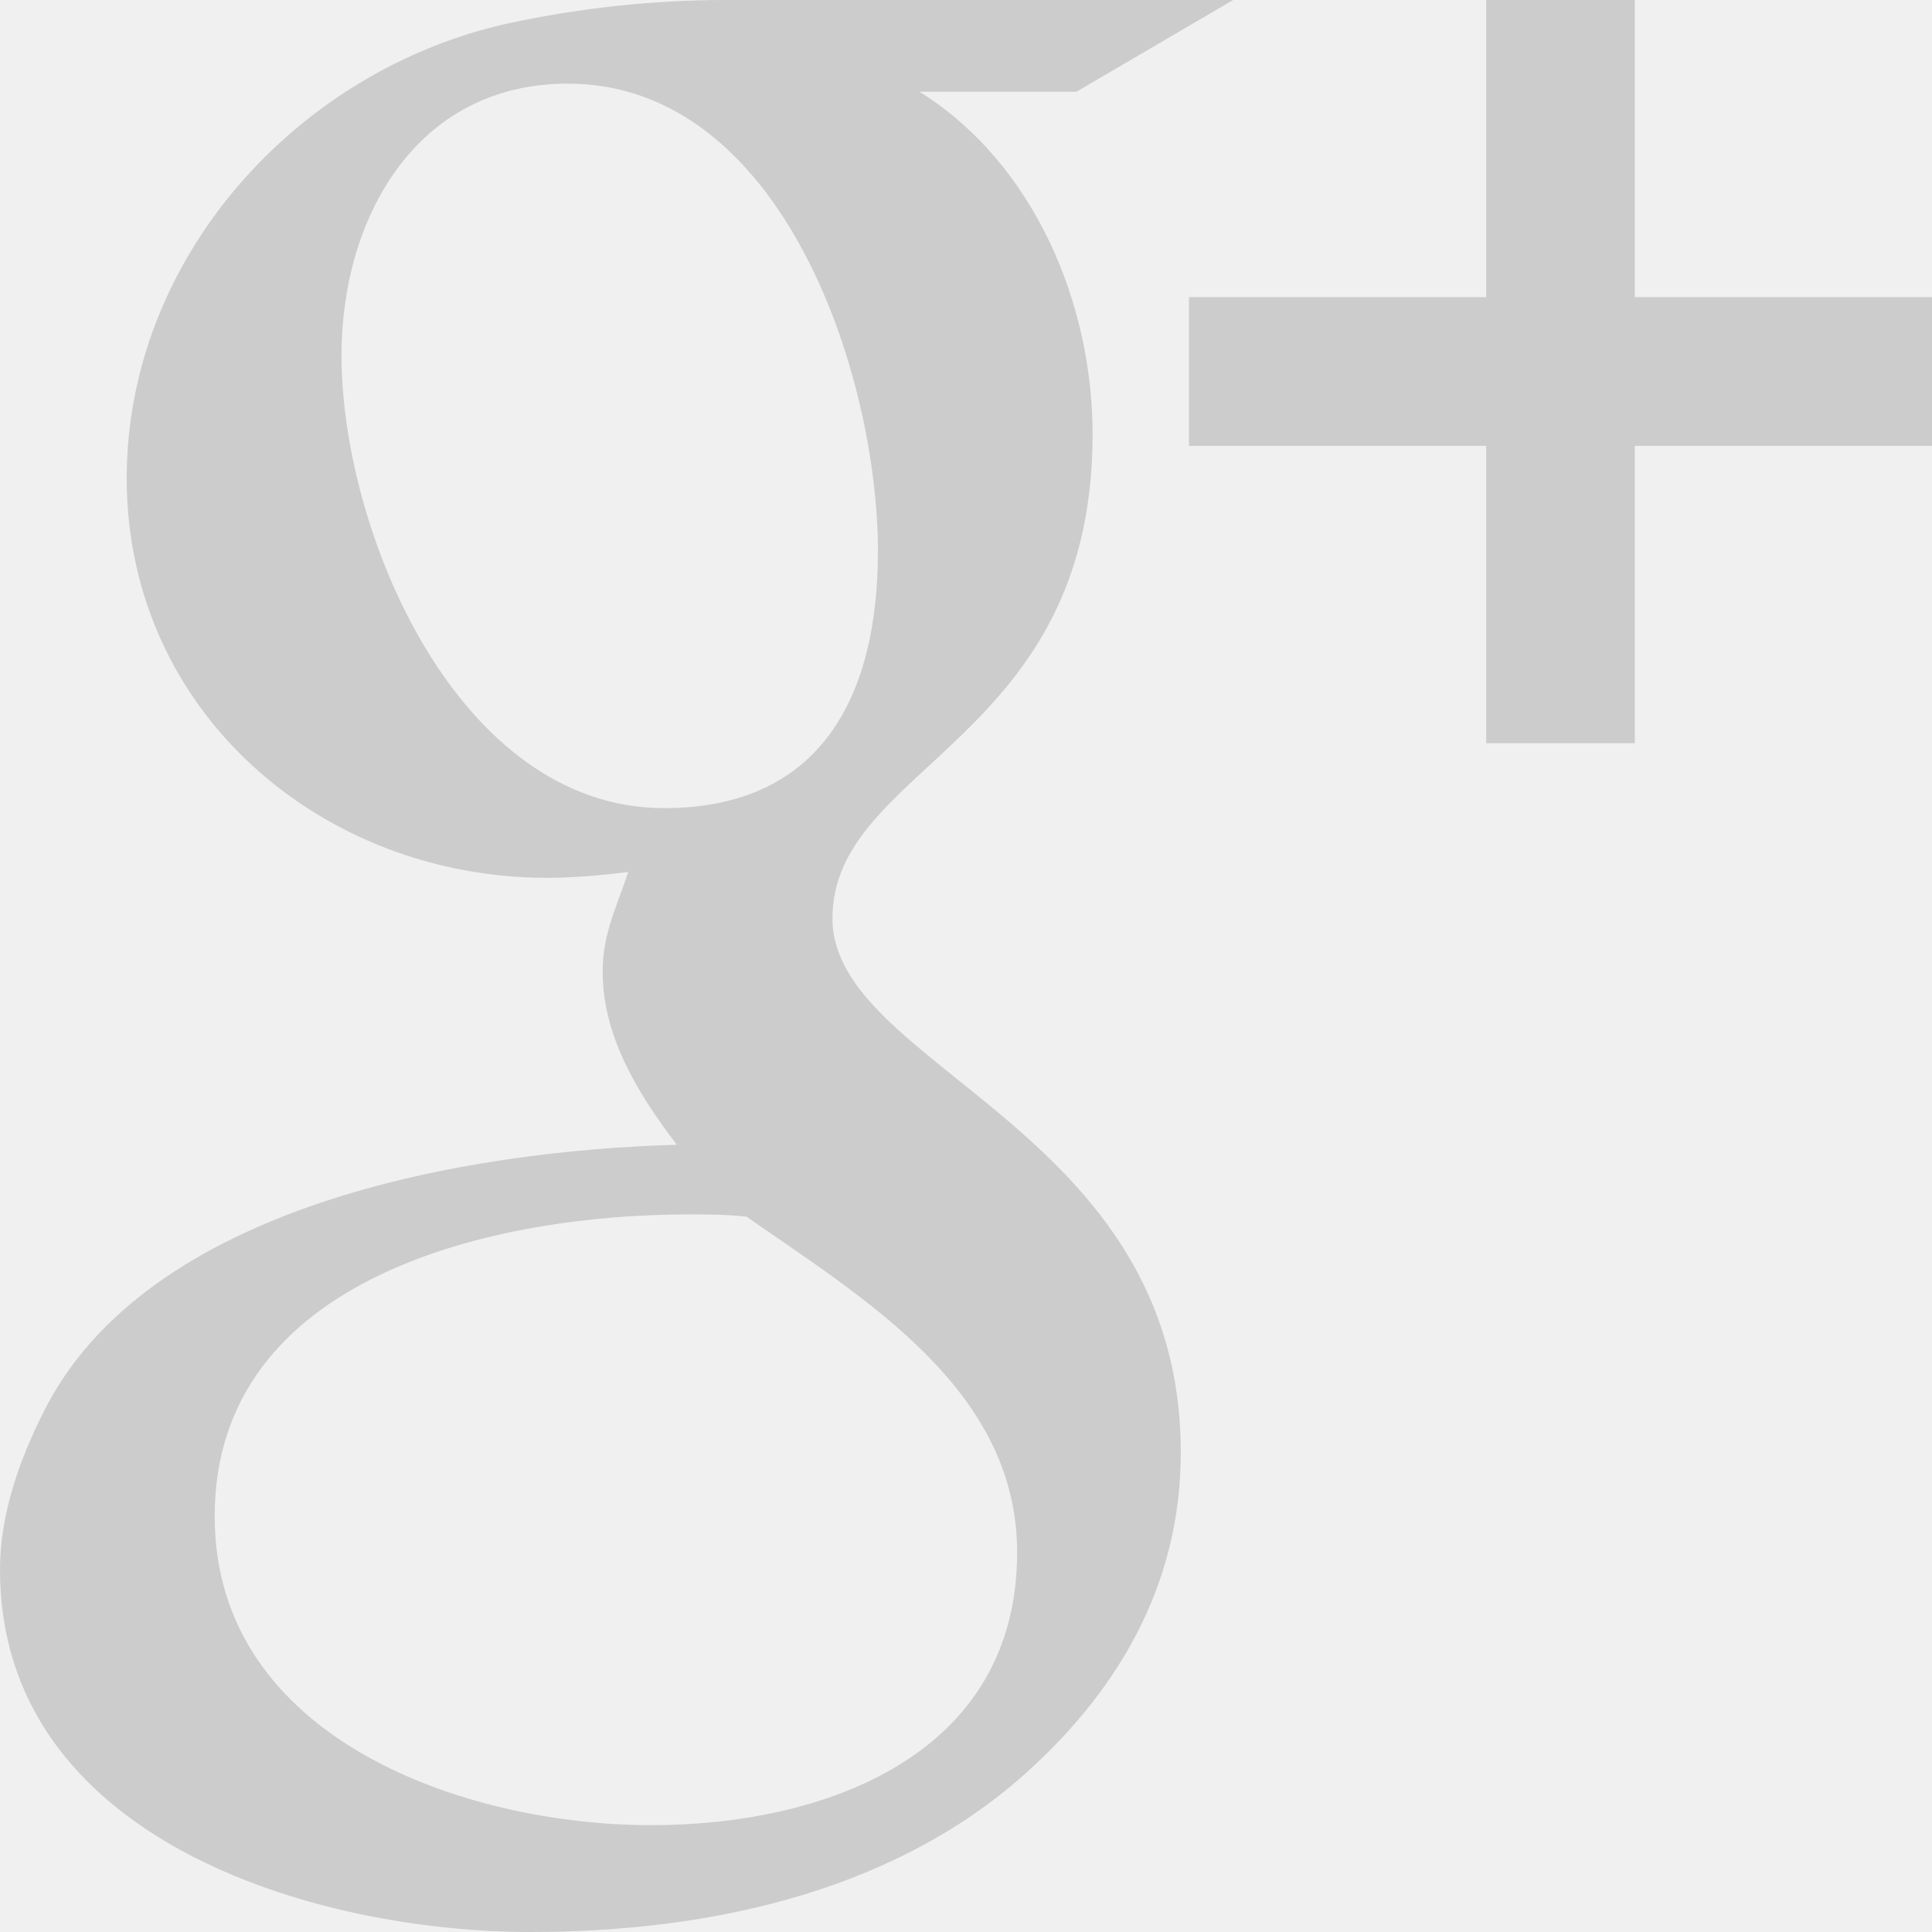
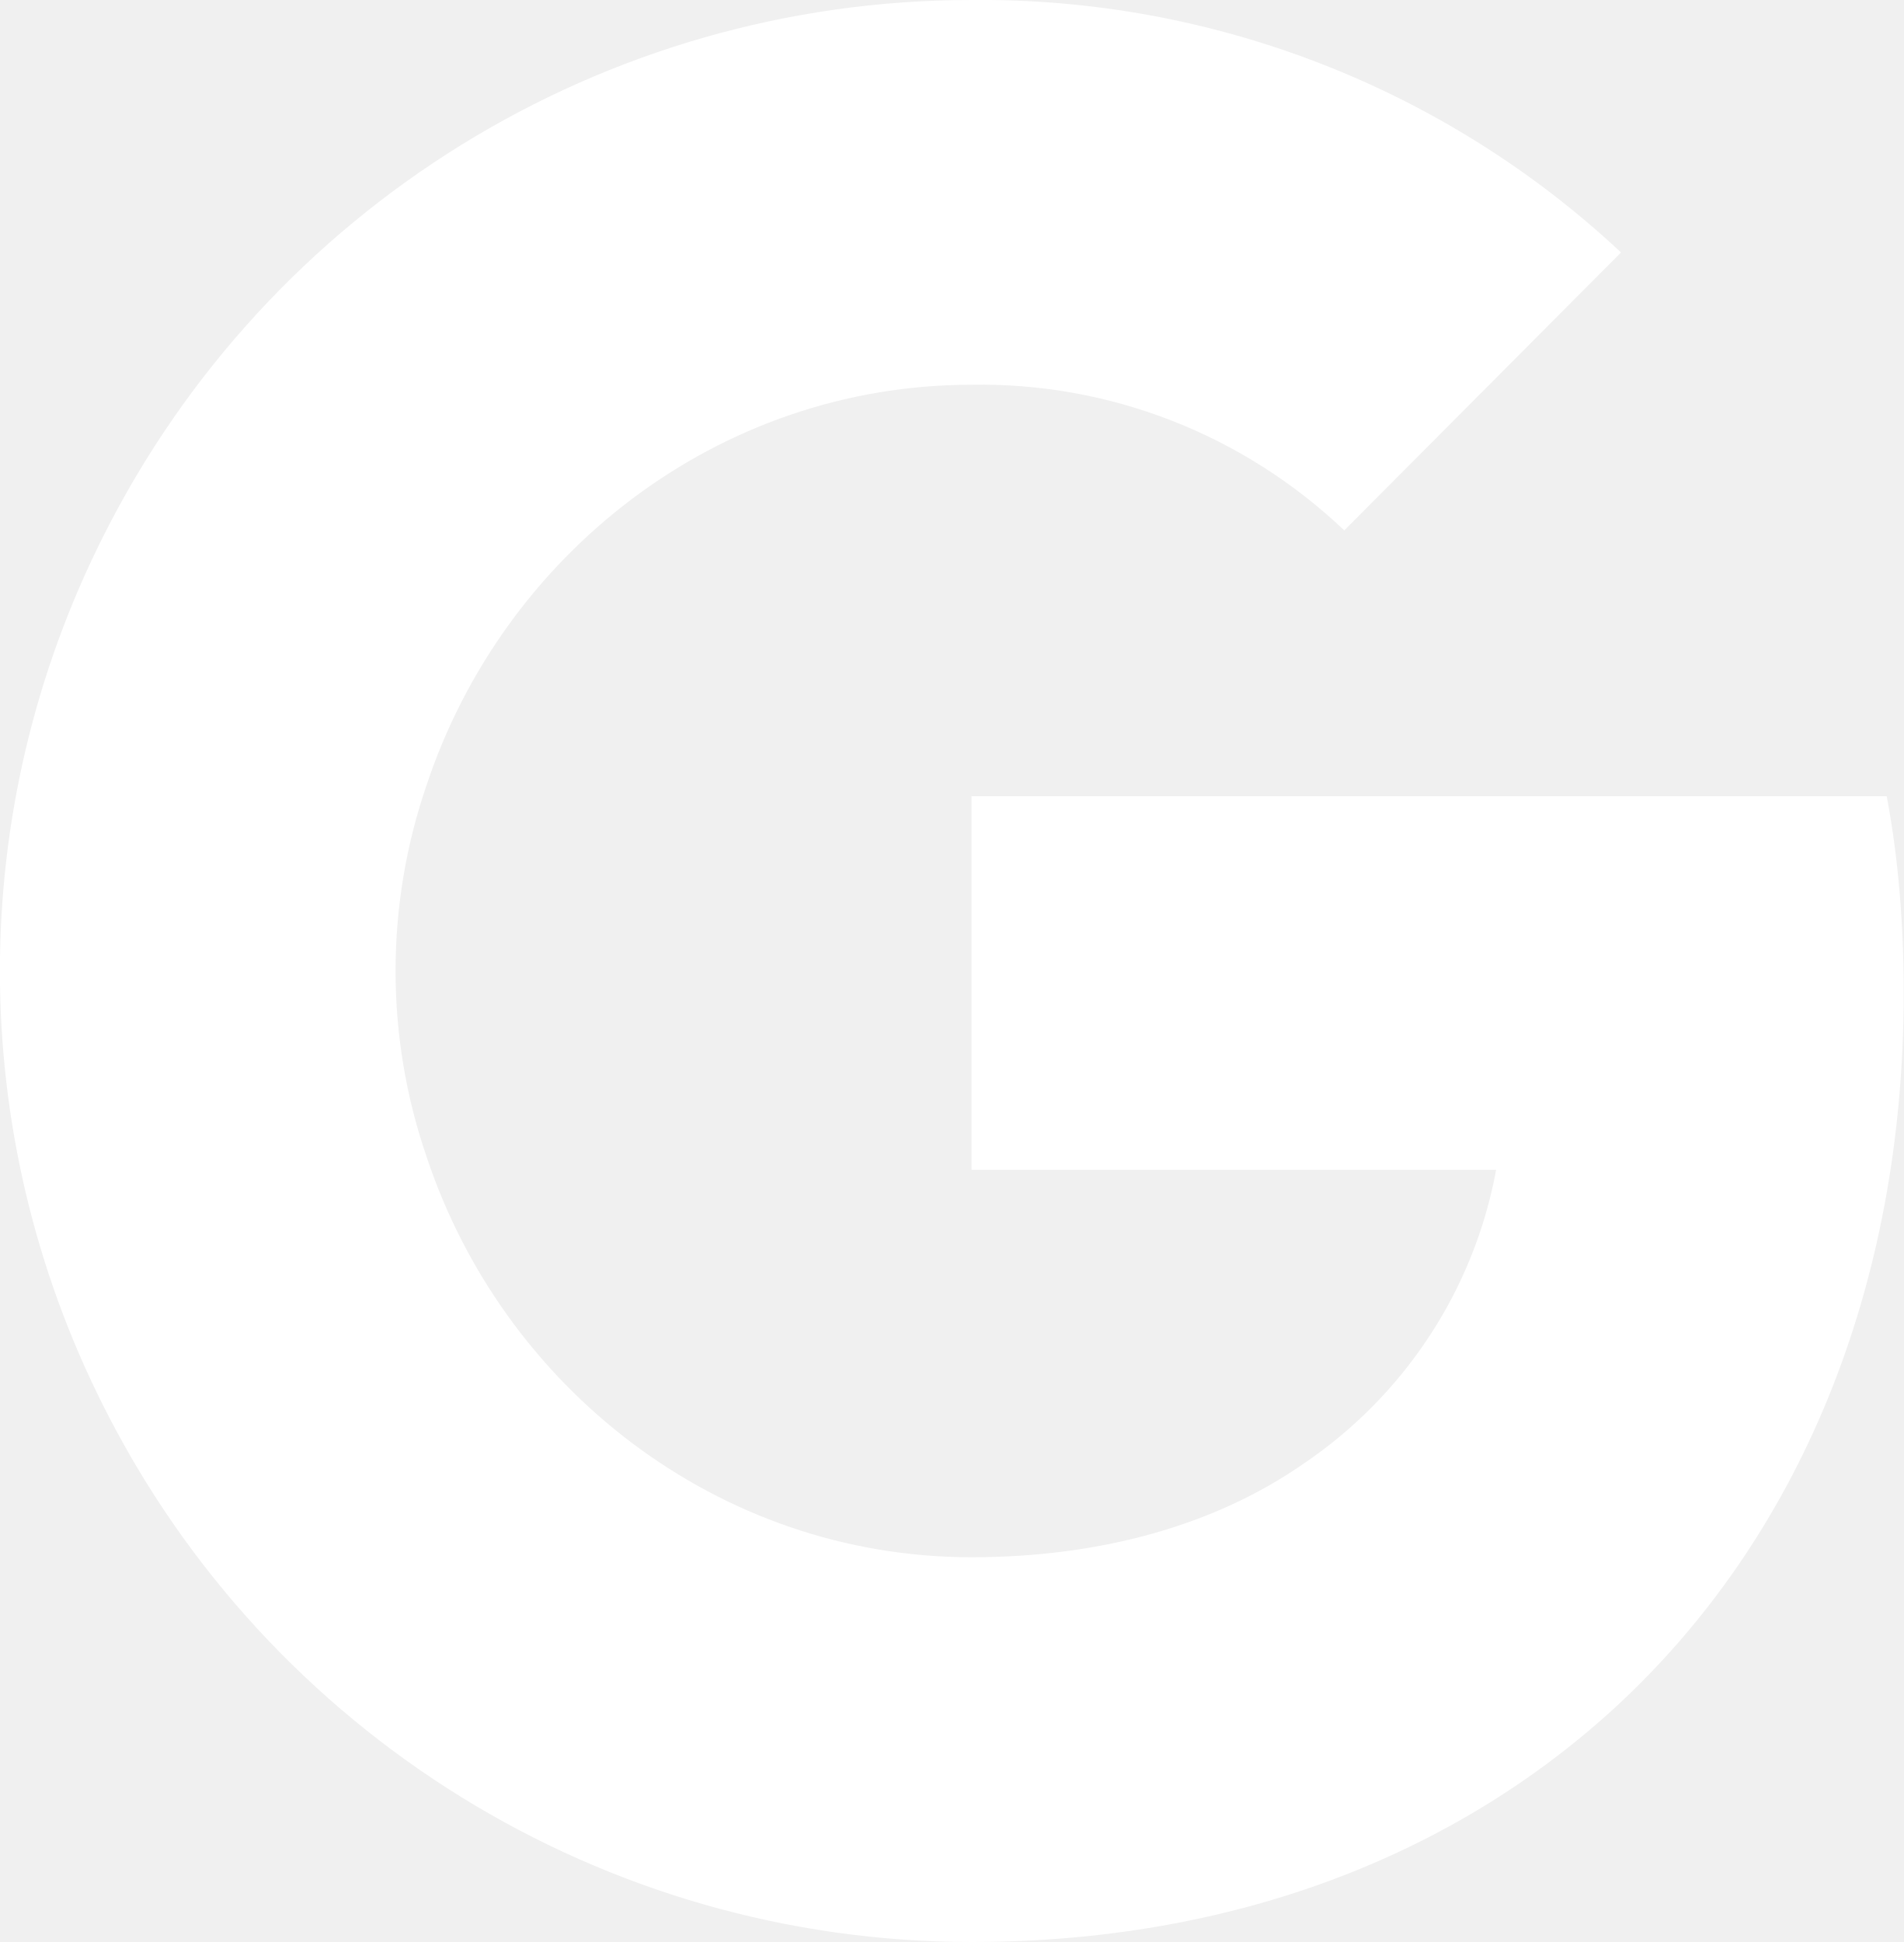
- <svg xmlns="http://www.w3.org/2000/svg" version="1.1" width="17" height="17" viewBox="0 0 17 17">
-   <g>
- 	</g>
-   <path d="M17 2.615v1.308h-2.615v2.616h-1.308v-2.616h-2.615v-1.308h2.615v-2.615h1.308v2.615h2.615zM10.39 12.78c0 1.175-0.561 2.125-1.43 2.881-1.175 1.012-2.779 1.339-4.291 1.339-1.91 0-4.669-0.817-4.669-3.187 0-0.48 0.164-0.951 0.379-1.38 0.908-1.838 3.748-2.309 5.577-2.36-0.336-0.439-0.653-0.949-0.653-1.522 0-0.337 0.121-0.562 0.225-0.878-0.246 0.030-0.48 0.051-0.715 0.051-1.982 0-3.698-1.461-3.698-3.515 0-1.941 1.501-3.596 3.36-4.004 0.624-0.134 1.266-0.205 1.91-0.205h4.466l-1.379 0.807h-1.381c1.013 0.633 1.523 1.87 1.523 3.014 0 2.707-2.289 2.911-2.289 4.26 0 1.318 3.065 1.839 3.065 4.699zM7.725 4.853c0-1.553-0.839-4.117-2.729-4.117-1.337 0-1.991 1.185-1.991 2.391 0 1.552 1.021 3.984 2.84 3.984 1.398-0.001 1.88-1.012 1.88-2.258zM8.95 13.659c0-1.43-1.34-2.227-2.381-2.953-0.174-0.020-0.338-0.020-0.512-0.020-1.674 0-4.168 0.531-4.168 2.656 0 1.961 2.207 2.718 3.842 2.718 1.522 0 3.219-0.613 3.219-2.401z" fill="#ccc" />
+ <svg xmlns="http://www.w3.org/2000/svg" version="1.1" id="Livello_1" x="0px" y="0px" width="15.685px" height="16px" viewBox="0.156 0 15.685 16" enable-background="new 0.156 0 15.685 16" xml:space="preserve">
+   <path d="M15.84,8.18c0,2.44-0.869,4.5-2.38,5.89C12.13,15.29,10.31,16,8.16,16c-3.03,0-5.79-1.71-7.149-4.41  c-1.141-2.26-1.141-4.92,0-7.18C2.37,1.71,5.13,0,8.16,0c1.979-0.02,3.898,0.72,5.351,2.08l-2.28,2.29C10.4,3.58,9.3,3.15,8.16,3.17  c-2.091,0-3.86,1.4-4.49,3.3c-0.34,0.99-0.34,2.07,0,3.059c0.63,1.9,2.399,3.301,4.49,3.301c1.079,0,2.01-0.271,2.72-0.76  c0.841-0.563,1.42-1.44,1.602-2.432H8.16V6.56h7.54C15.8,7.09,15.84,7.64,15.84,8.18z" fill="#ffffff" />
</svg>
